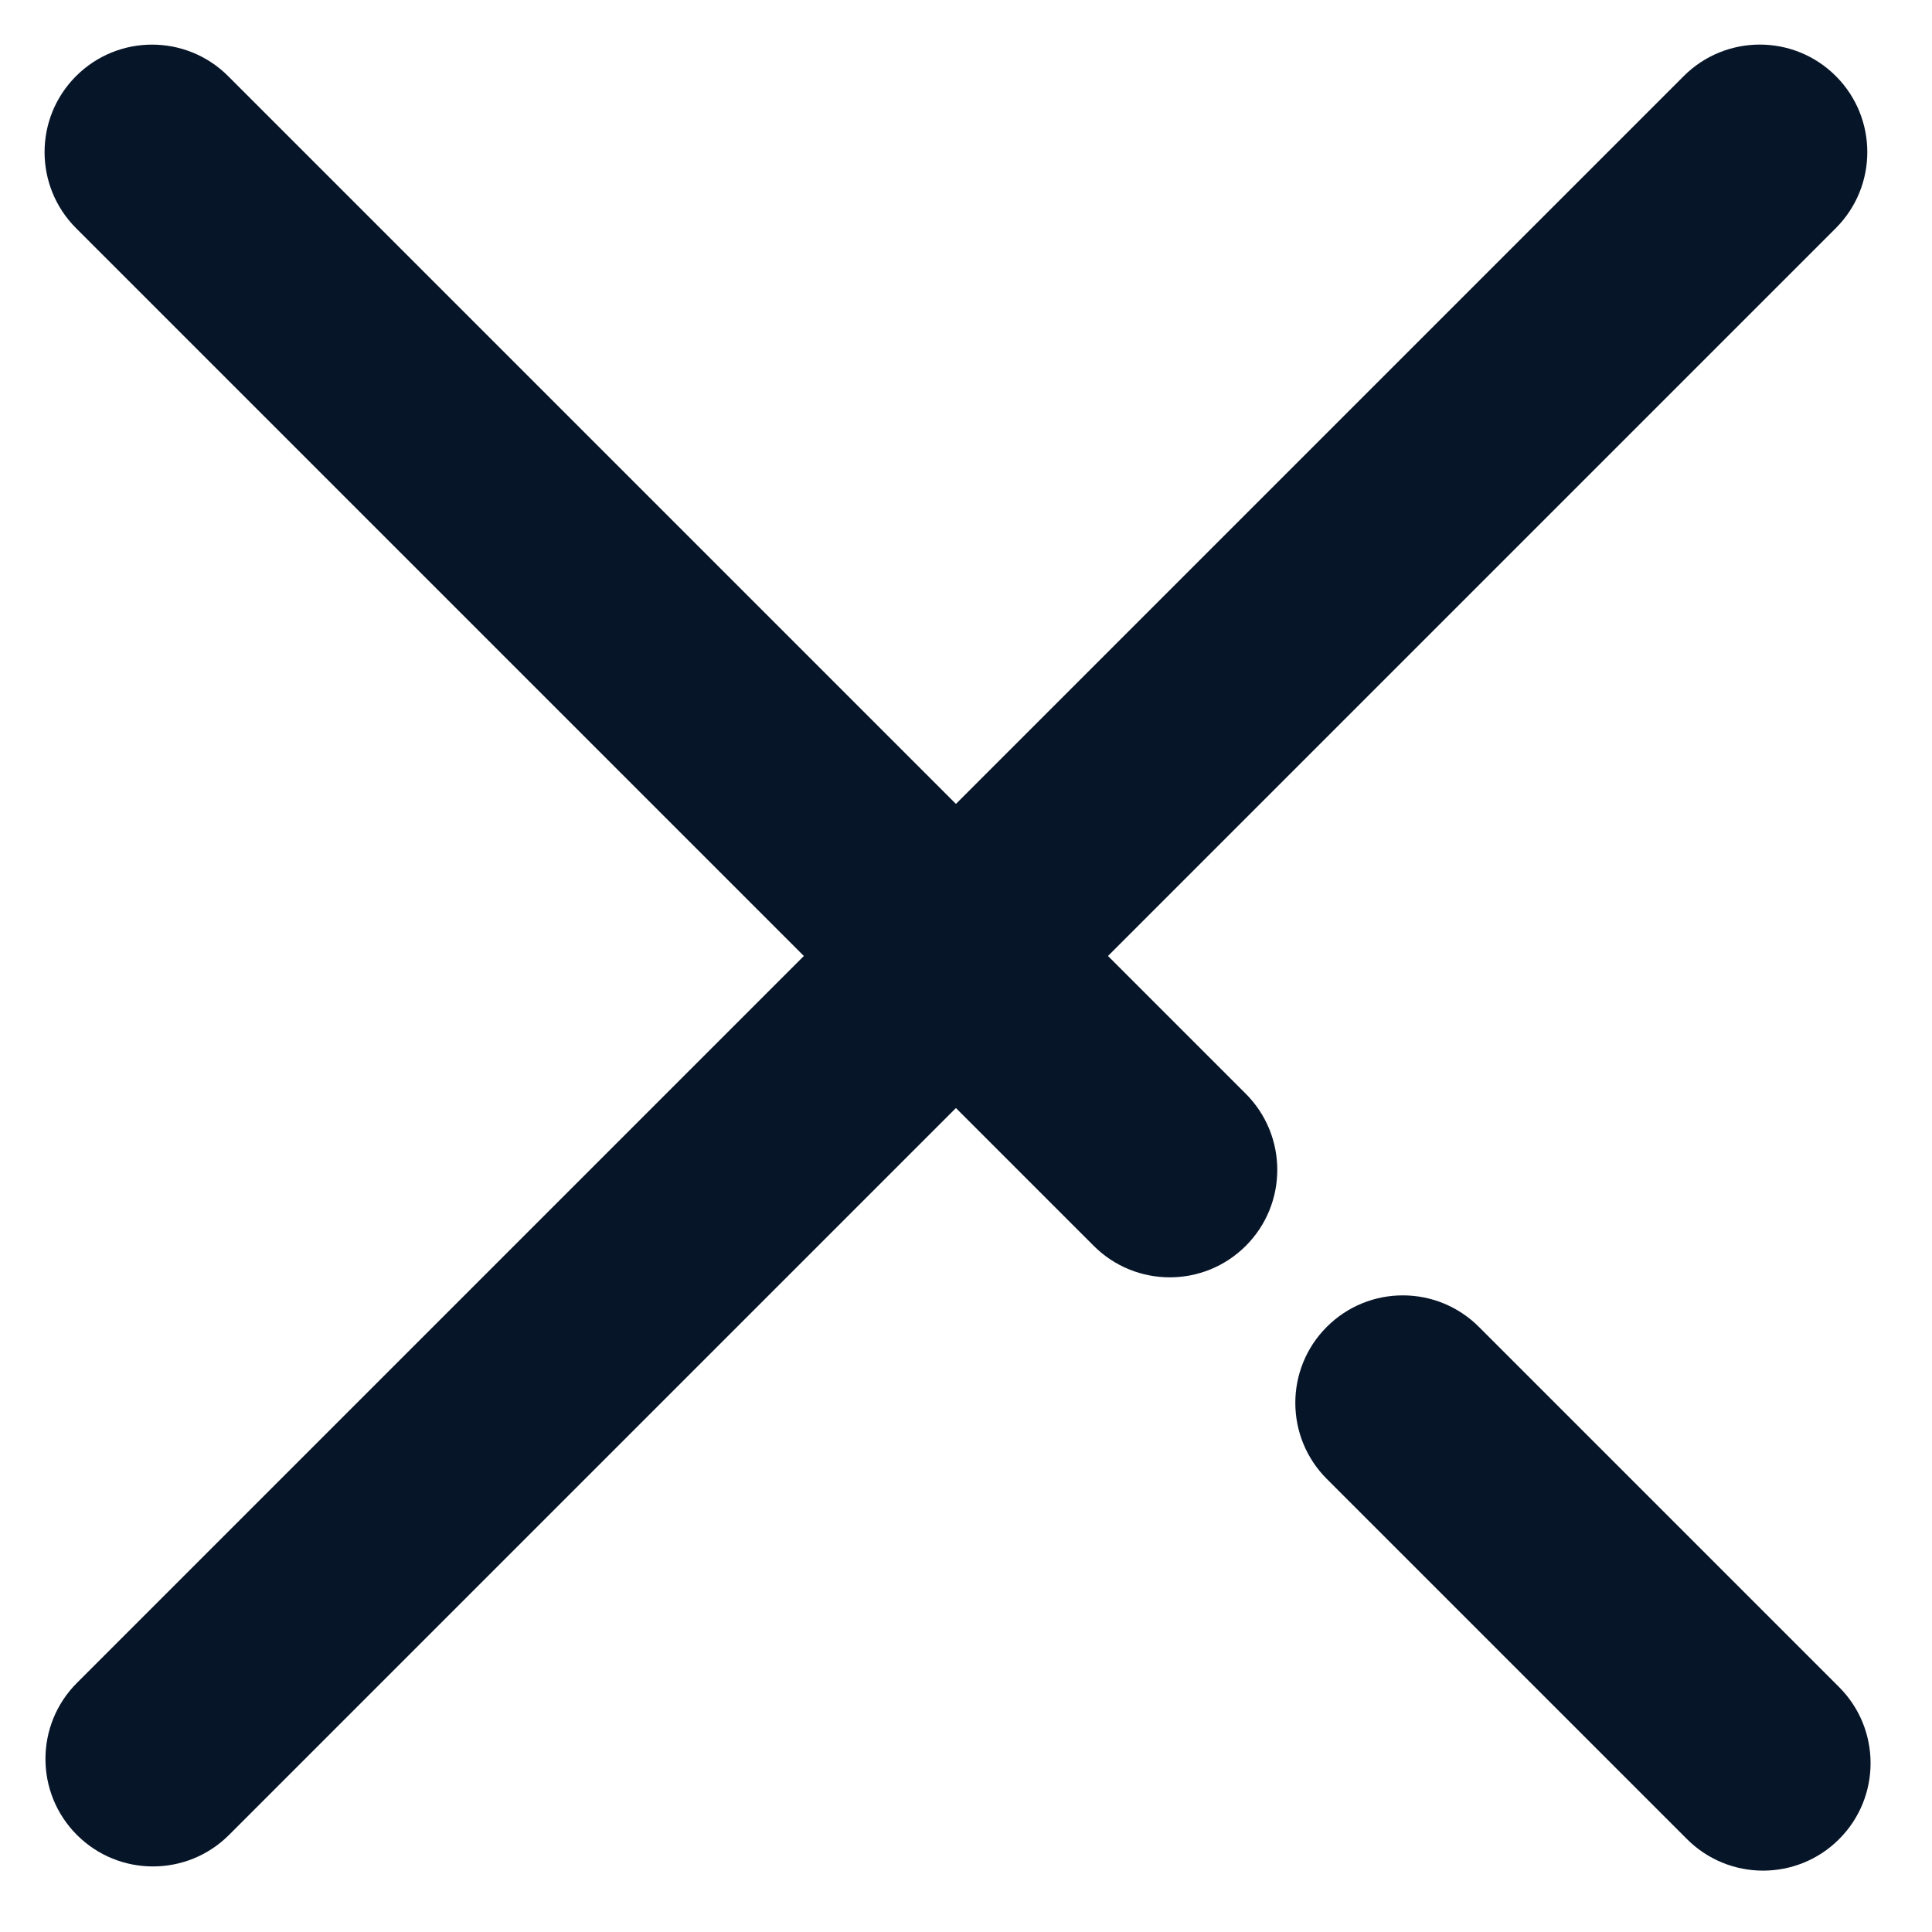
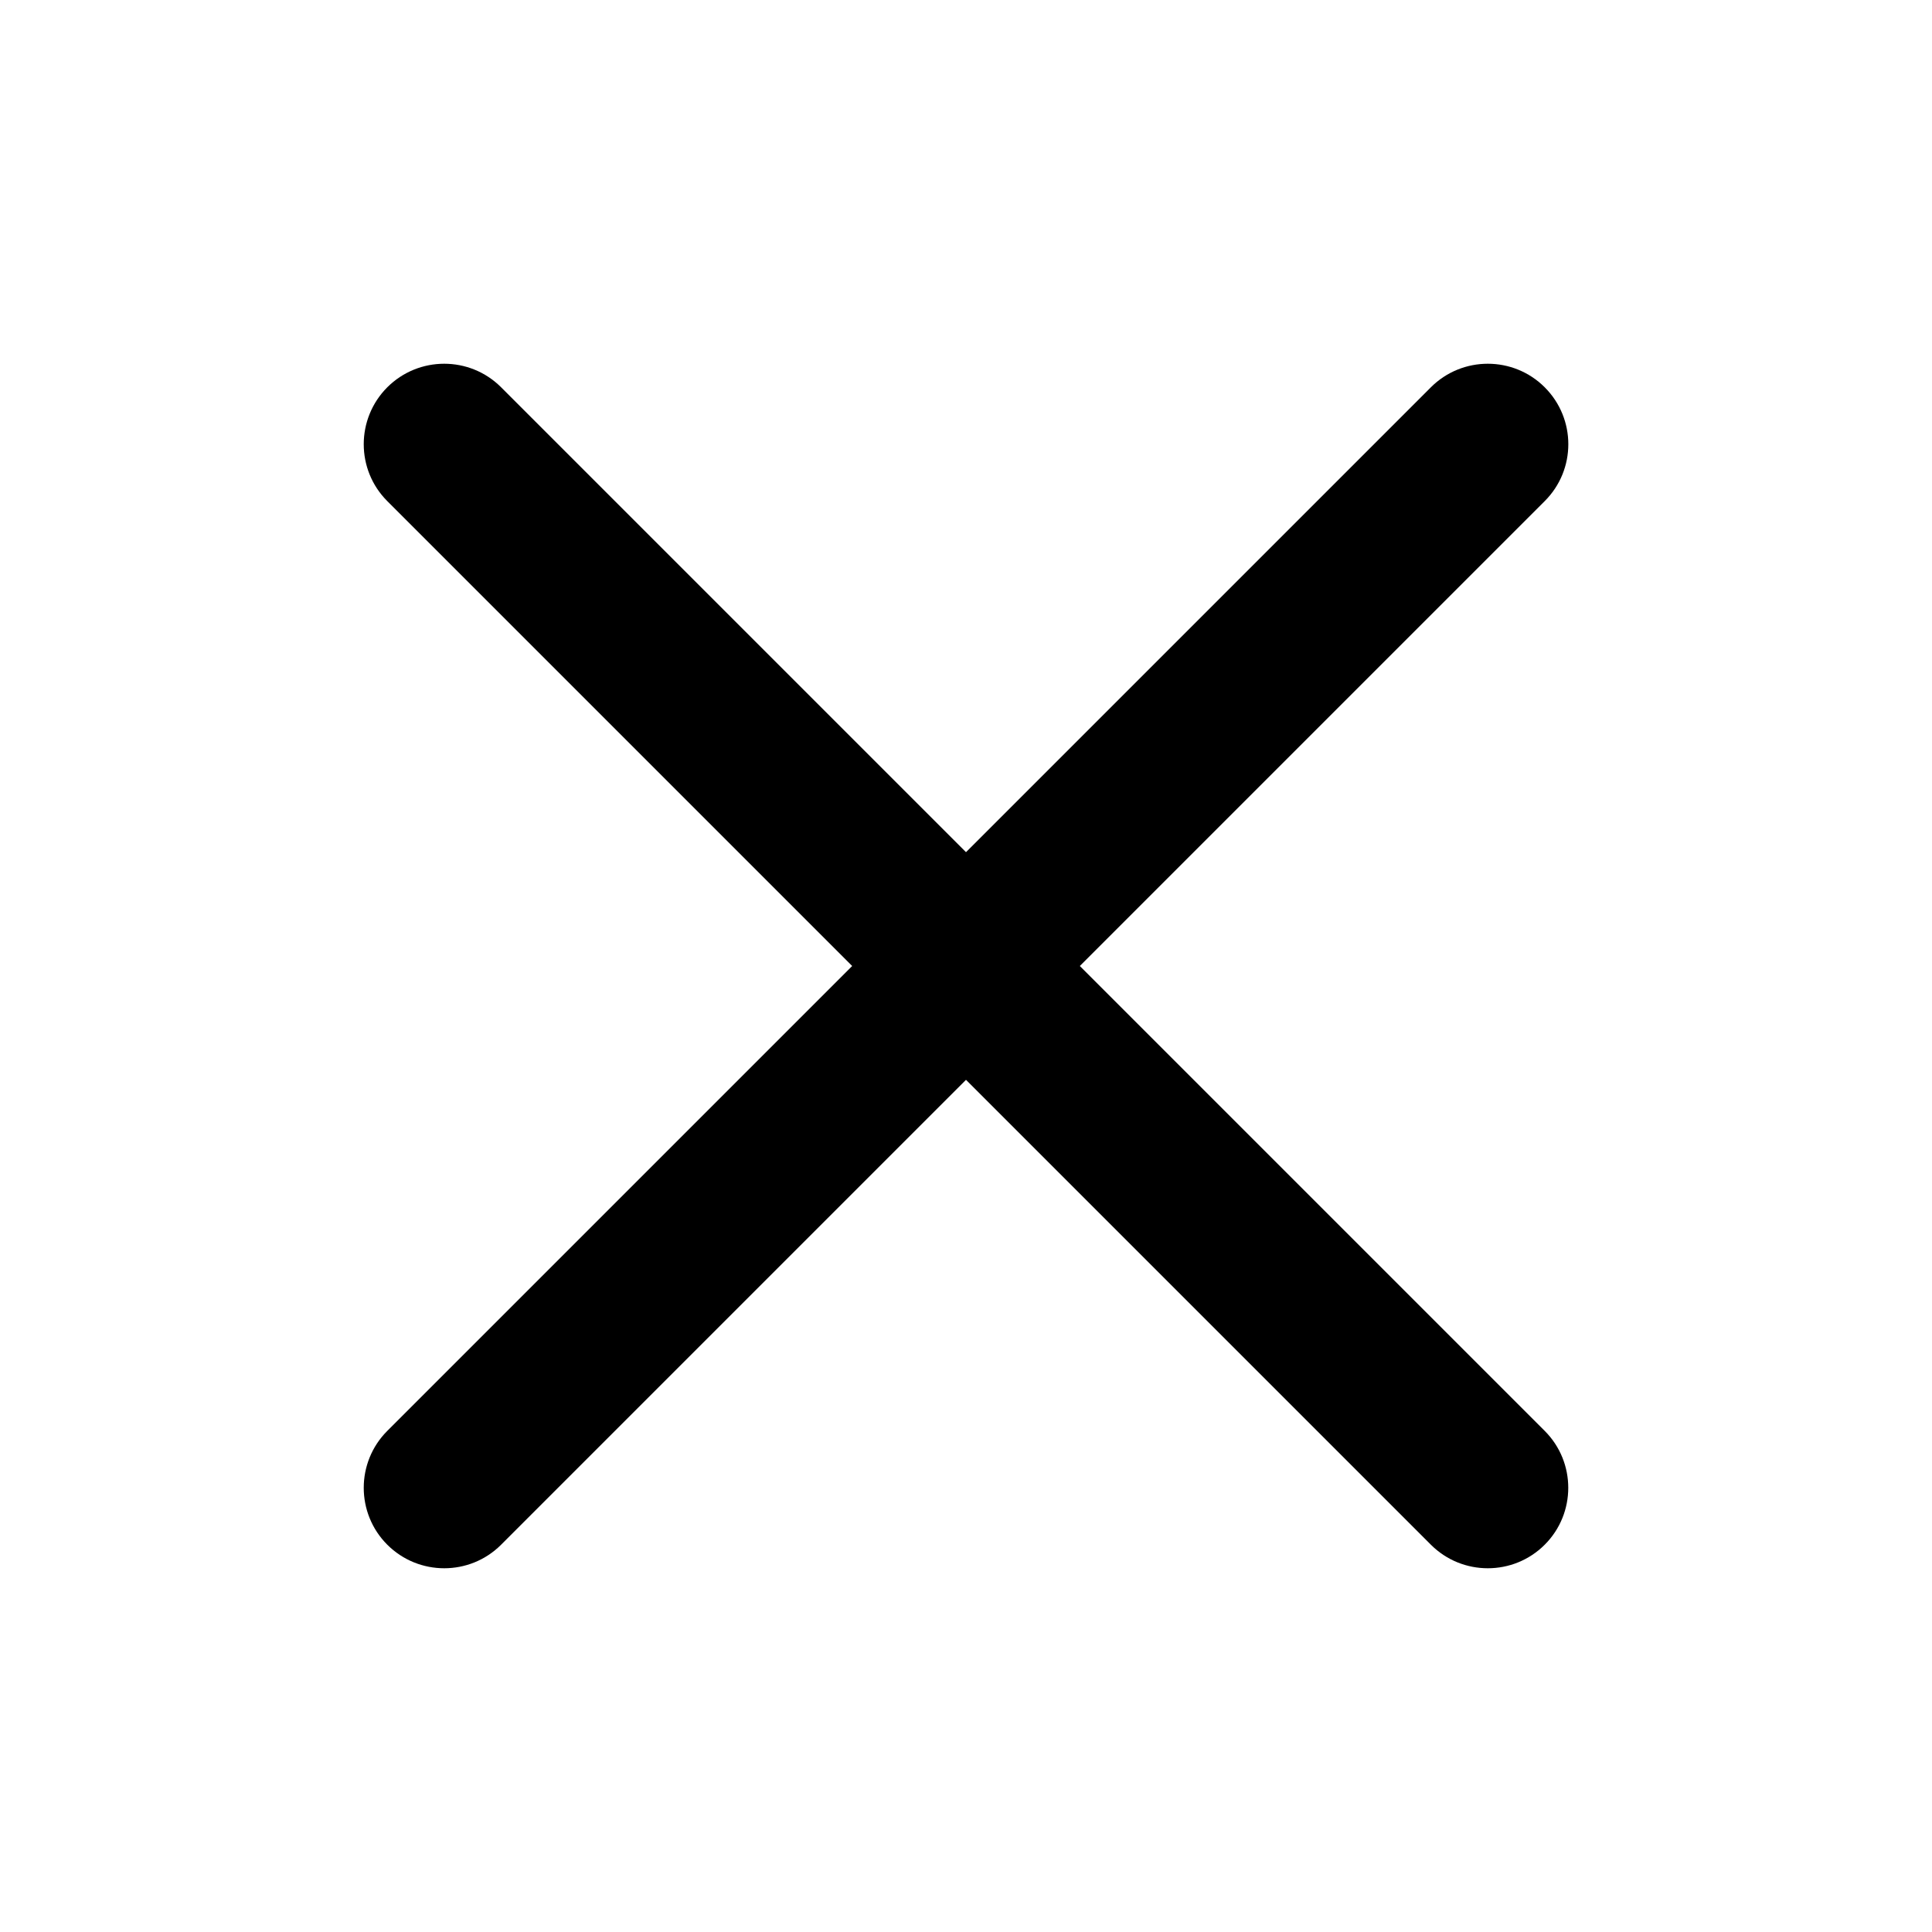
- <svg xmlns="http://www.w3.org/2000/svg" width="16" height="16" viewBox="0 0 16 16" fill="none">
-   <rect x="14.574" width="1.781" height="20.6" rx="0.891" transform="rotate(45 14.5736 0)" fill="#071529" />
-   <rect y="1.26" width="1.781" height="13.7" rx="0.891" transform="rotate(-45 0 1.25977)" fill="#071529" />
-   <rect x="10.358" y="11.618" width="1.781" height="6" rx="0.891" transform="rotate(-45 10.3583 11.6177)" fill="#071529" />
+ <svg xmlns="http://www.w3.org/2000/svg" width="24" height="24" viewBox="0 0 24 24" fill="none">
+   <path d="M6.225 4.811C5.835 4.421 5.202 4.421 4.811 4.811C4.421 5.202 4.421 5.835 4.811 6.225L10.586 12L4.811 17.775C4.421 18.165 4.421 18.799 4.811 19.189C5.202 19.579 5.835 19.579 6.225 19.189L12 13.414L17.775 19.189C18.165 19.579 18.799 19.579 19.189 19.189C19.579 18.799 19.579 18.165 19.189 17.775L13.414 12L19.189 6.225C19.58 5.835 19.58 5.202 19.189 4.811C18.799 4.421 18.165 4.421 17.775 4.811L12 10.586L6.225 4.811Z" fill="black" />
</svg>
